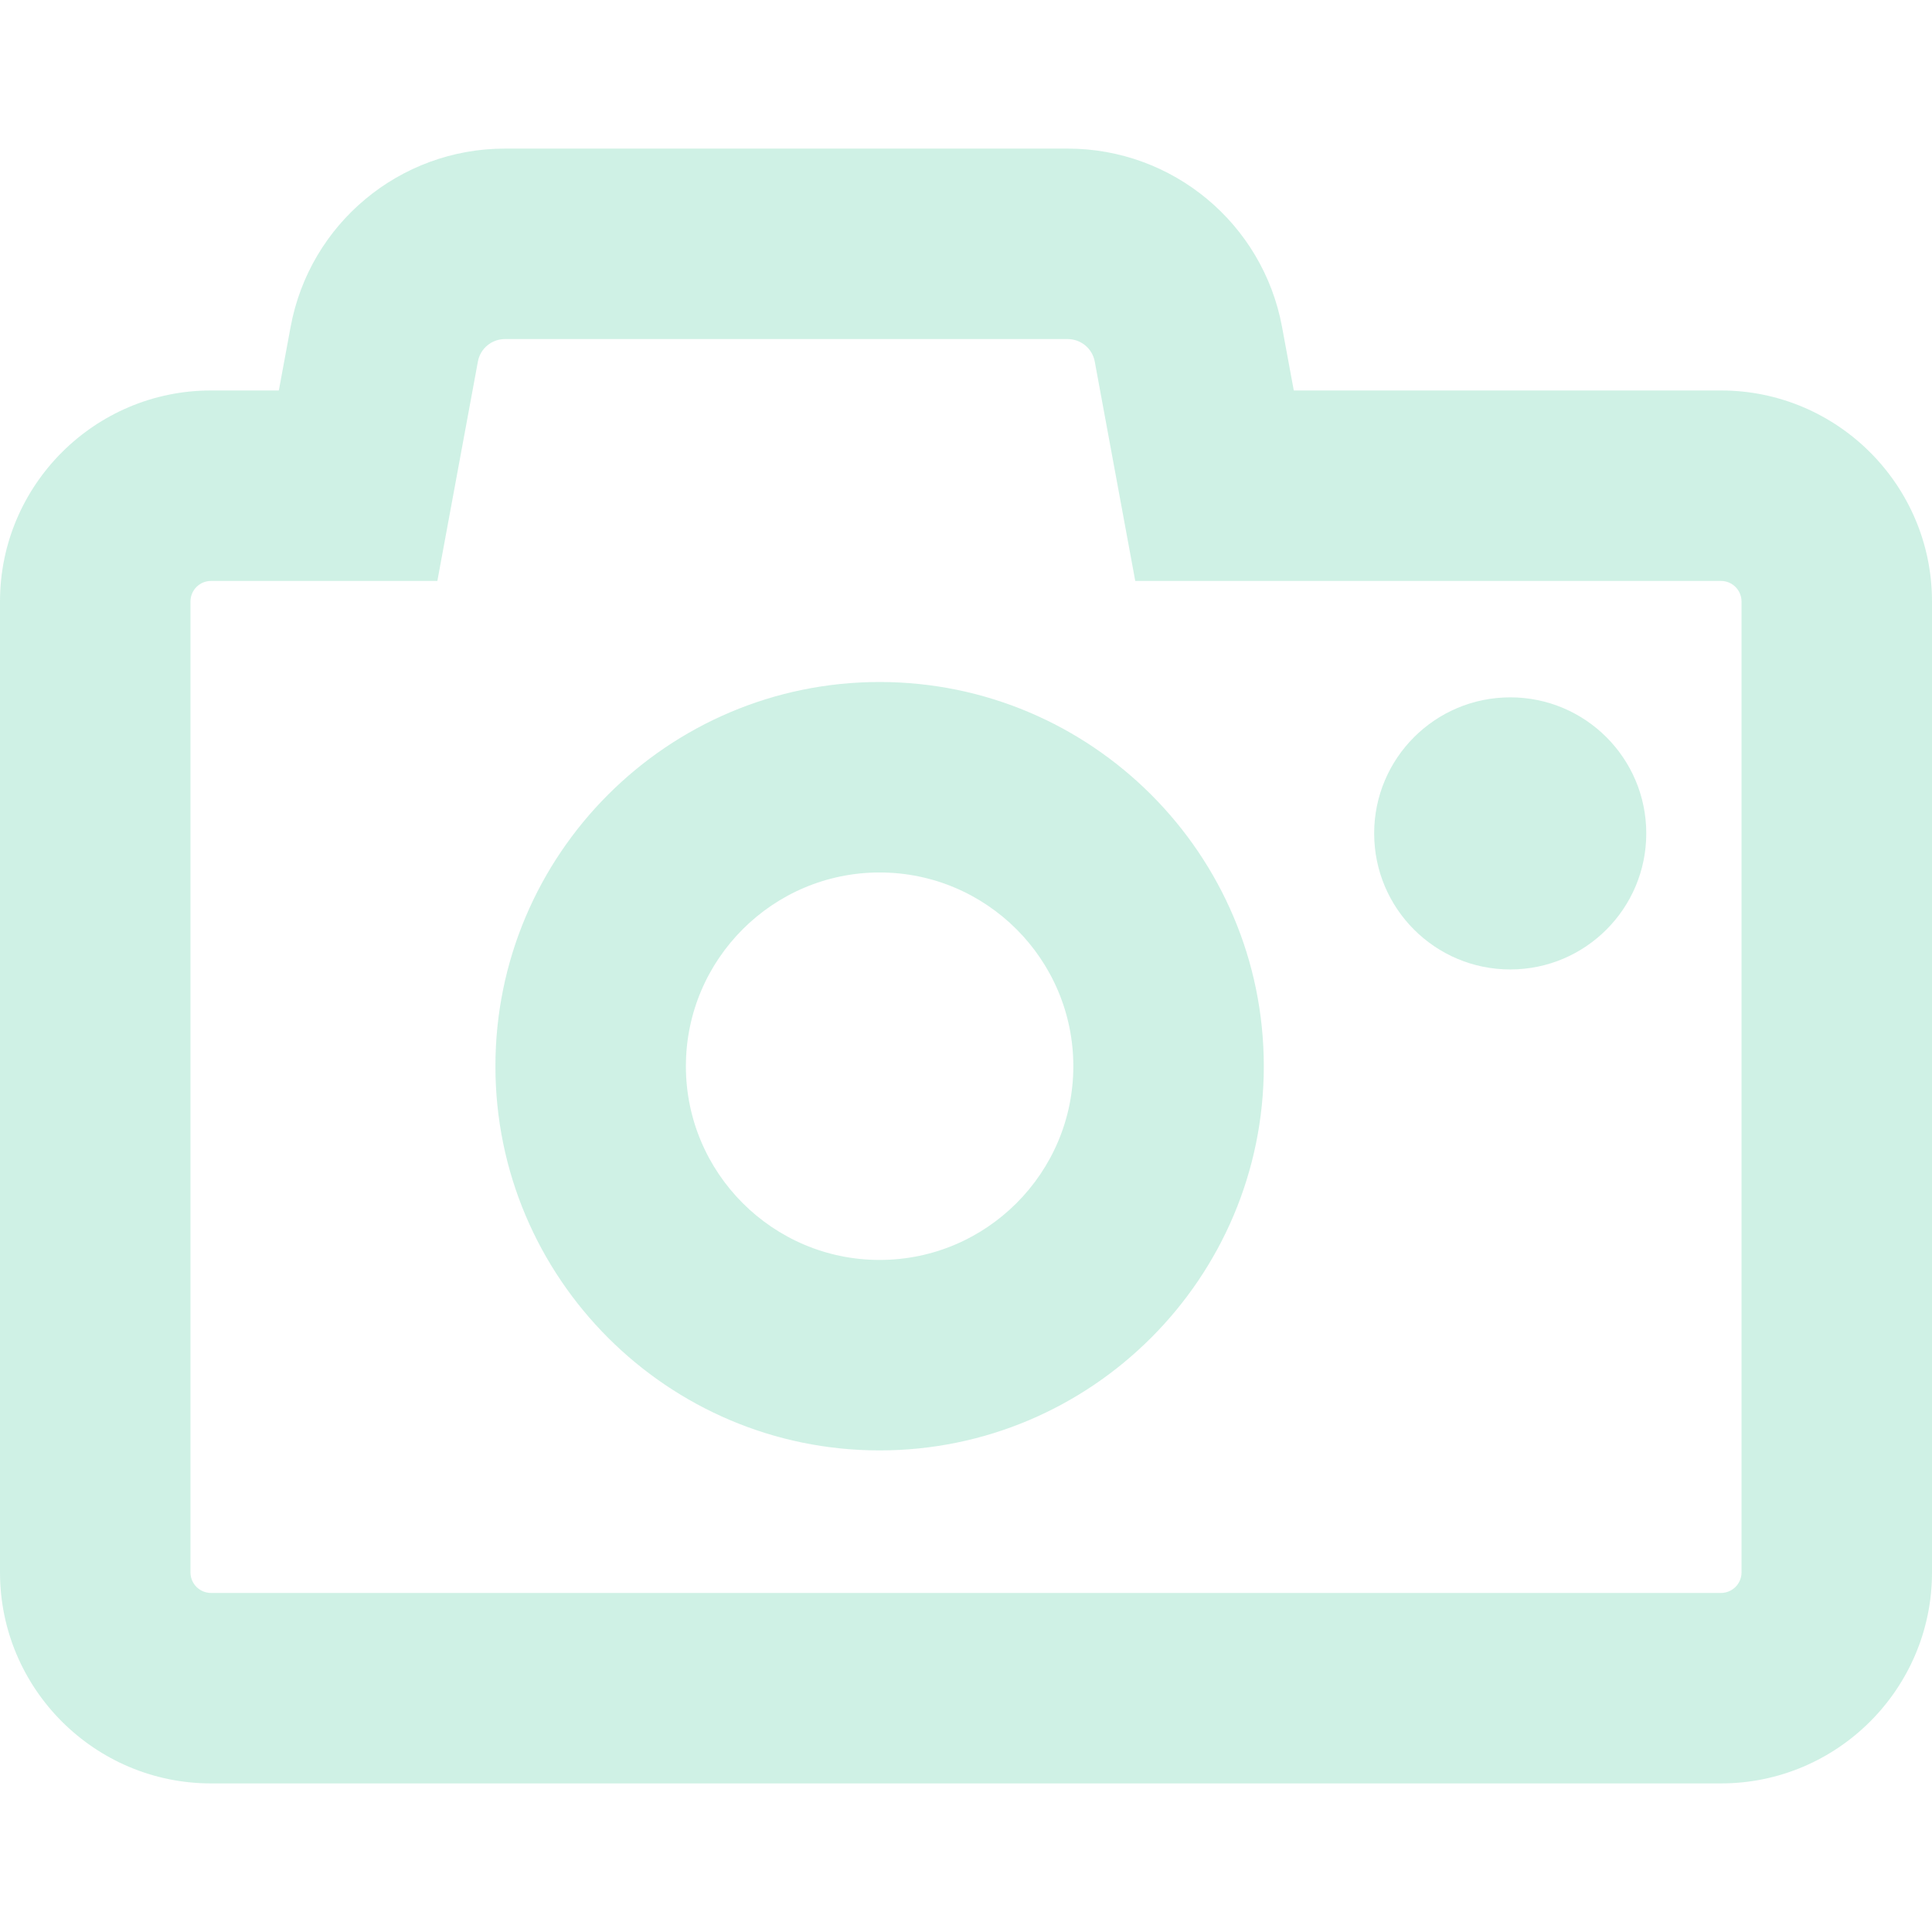
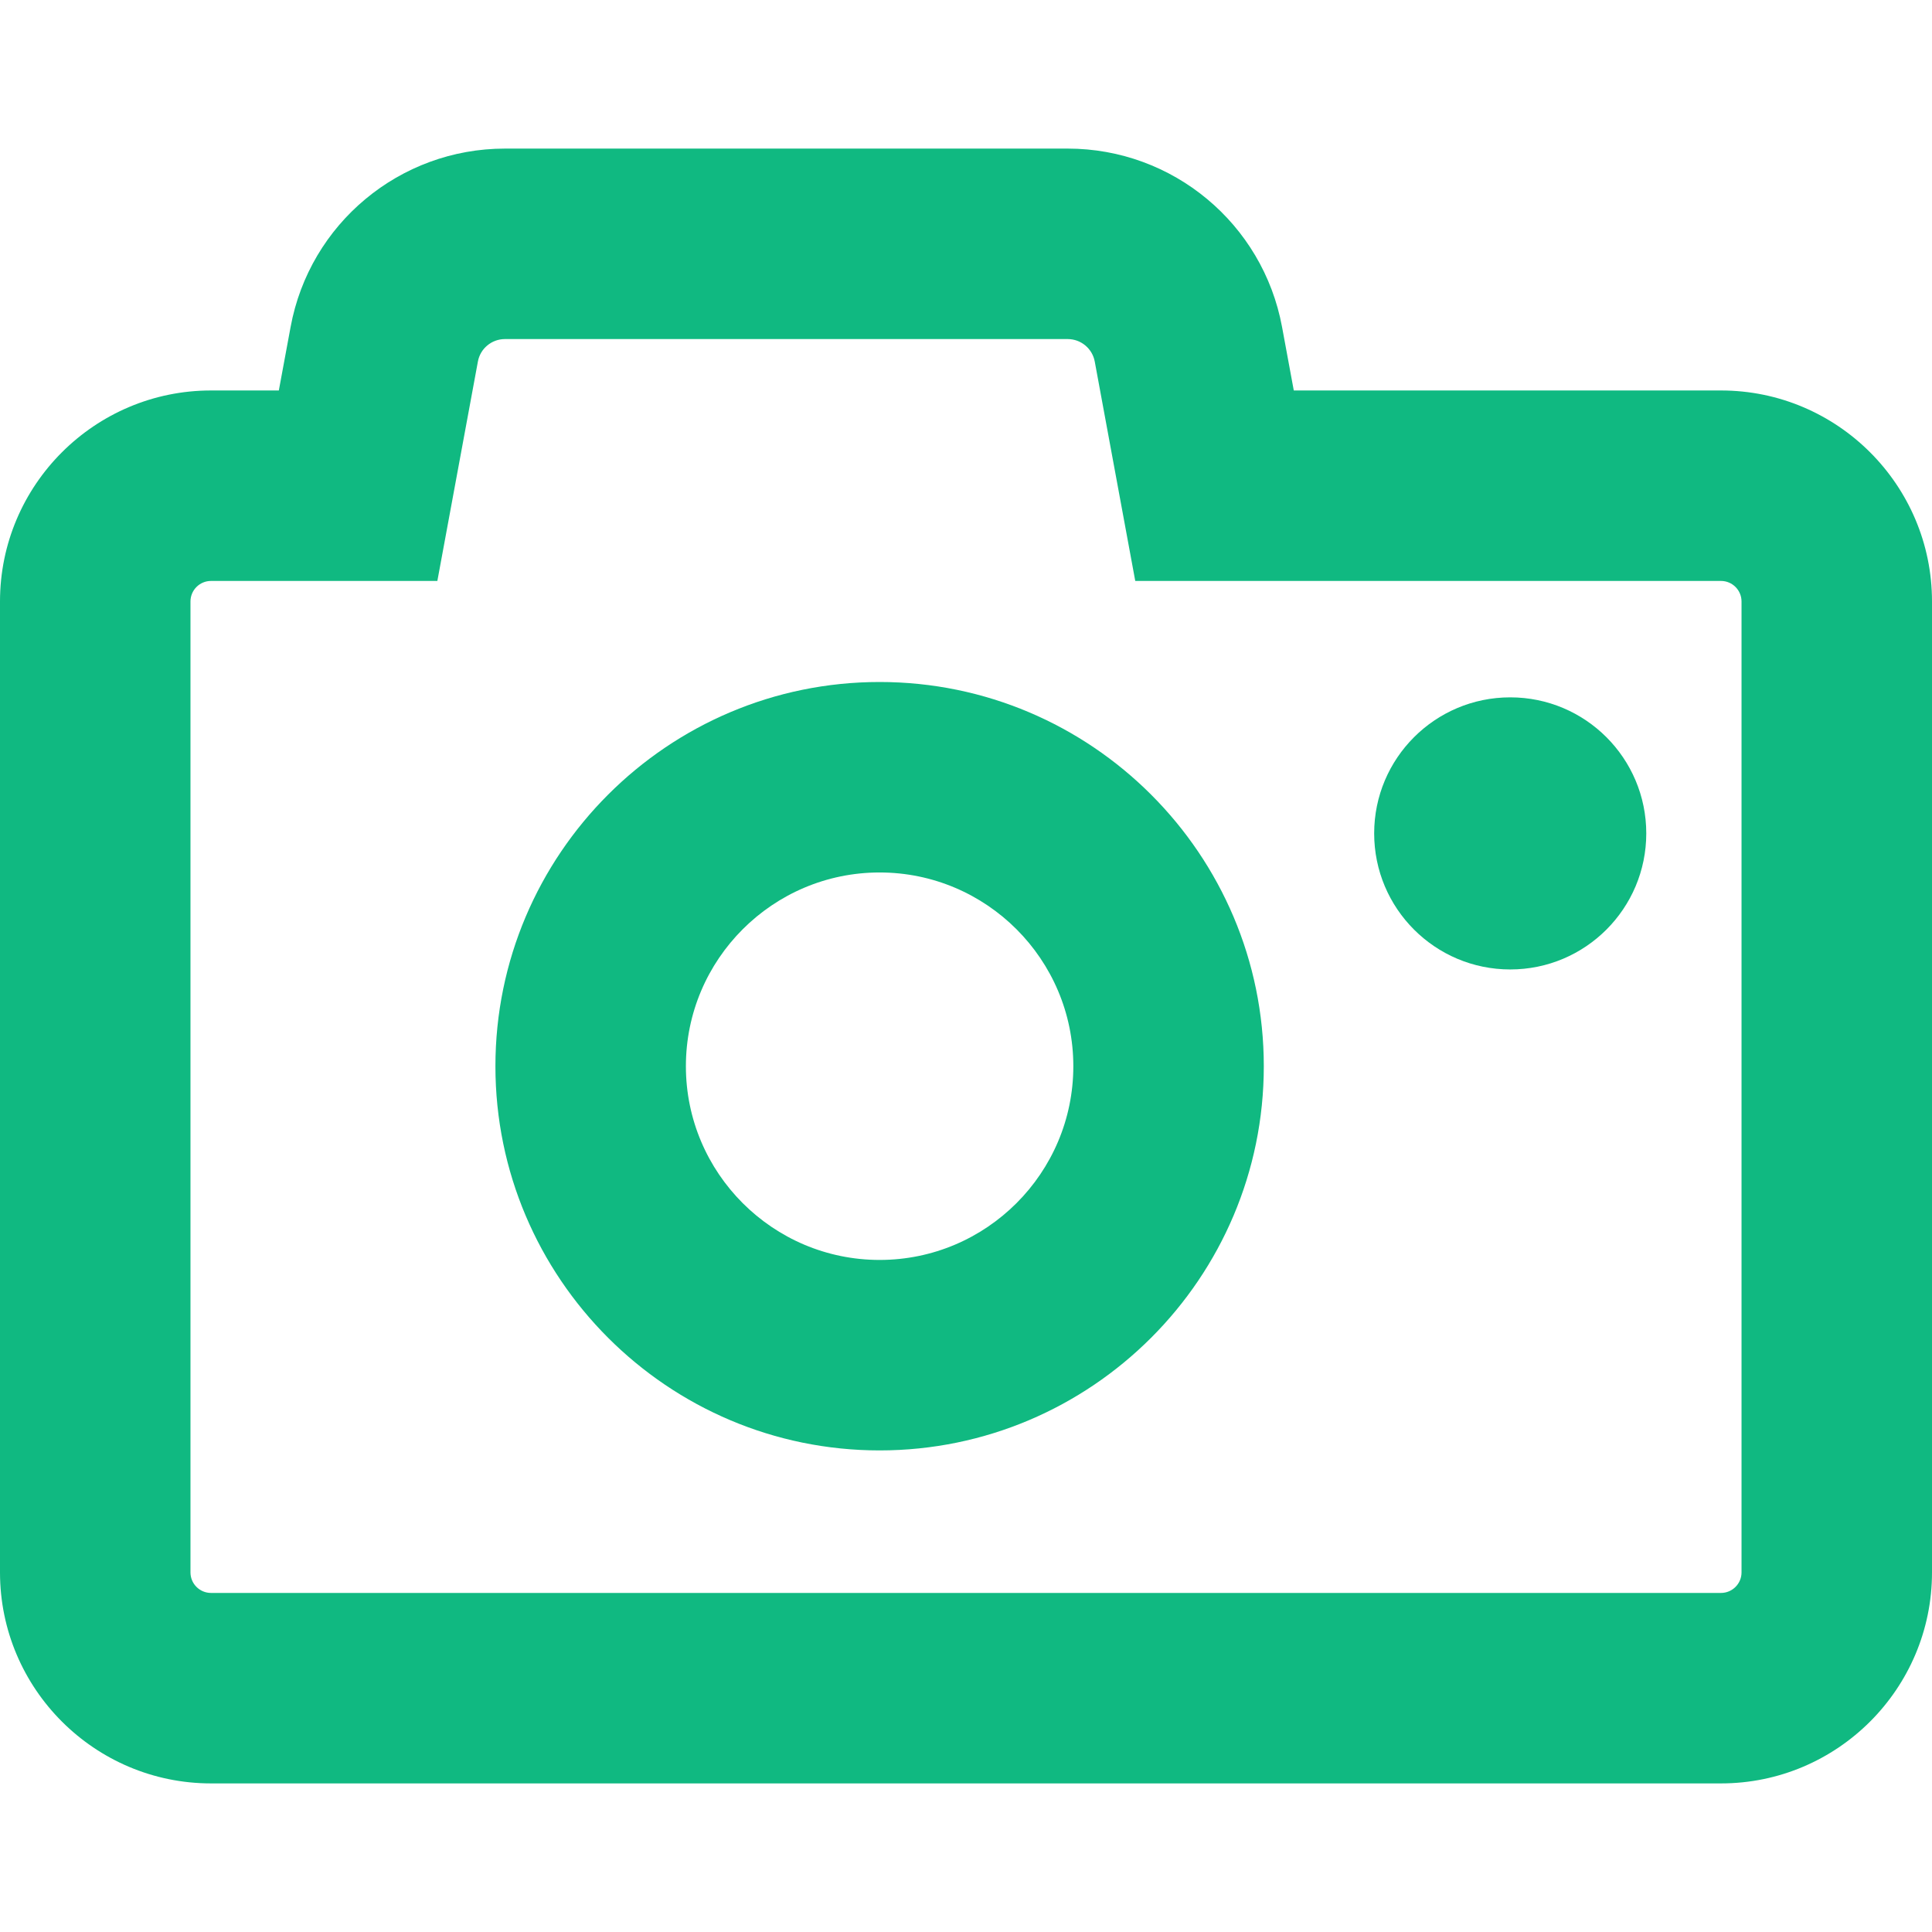
<svg xmlns="http://www.w3.org/2000/svg" width="56" height="56" viewBox="0 0 56 56" fill="none">
-   <path d="M43.775 20.213C41.597 20.213 39.831 21.979 39.831 24.156C39.831 26.334 41.597 28.1 43.775 28.1C45.953 28.1 47.718 26.334 47.718 24.156C47.718 21.979 45.953 20.213 43.775 20.213Z" fill="#10B981" fill-opacity="0.2" />
-   <path d="M49.884 11.318H37.501L37.161 9.478C36.607 6.482 33.994 4.307 30.948 4.307H14.636C11.588 4.307 8.975 6.482 8.423 9.478L8.082 11.318H6.116C2.744 11.318 0 14.061 0 17.434V45.578C0 48.949 2.744 51.693 6.116 51.693H49.884C53.256 51.693 56 48.949 56 45.578V17.434C56 14.061 53.256 11.318 49.884 11.318ZM50.479 45.578C50.479 45.905 50.212 46.172 49.884 46.172H6.116C5.787 46.172 5.521 45.905 5.521 45.578V17.434C5.521 17.106 5.787 16.839 6.116 16.839H12.677L13.852 10.48C13.921 10.102 14.251 9.828 14.636 9.828H30.948C31.332 9.828 31.662 10.103 31.732 10.48L32.906 16.839H49.884C50.212 16.839 50.479 17.106 50.479 17.434V45.578Z" fill="#10B981" fill-opacity="0.2" />
-   <path d="M25.496 19.768C19.355 19.768 14.36 24.764 14.36 30.905C14.36 37.045 19.355 42.041 25.496 42.041C31.636 42.041 36.632 37.045 36.632 30.905C36.632 24.764 31.636 19.768 25.496 19.768ZM25.496 36.52C22.4 36.52 19.881 34 19.881 30.905C19.881 27.808 22.4 25.289 25.496 25.289C28.592 25.289 31.111 27.808 31.111 30.905C31.111 34 28.592 36.52 25.496 36.52Z" fill="#10B981" fill-opacity="0.2" />
+   <path d="M43.775 20.213C41.597 20.213 39.831 21.979 39.831 24.156C39.831 26.334 41.597 28.1 43.775 28.1C45.953 28.1 47.718 26.334 47.718 24.156C47.718 21.979 45.953 20.213 43.775 20.213Z" fill="#10B981" />
+   <path d="M49.884 11.318H37.501L37.161 9.478C36.607 6.482 33.994 4.307 30.948 4.307H14.636C11.588 4.307 8.975 6.482 8.423 9.478L8.082 11.318H6.116C2.744 11.318 0 14.061 0 17.434V45.578C0 48.949 2.744 51.693 6.116 51.693H49.884C53.256 51.693 56 48.949 56 45.578V17.434C56 14.061 53.256 11.318 49.884 11.318ZM50.479 45.578C50.479 45.905 50.212 46.172 49.884 46.172H6.116C5.787 46.172 5.521 45.905 5.521 45.578V17.434C5.521 17.106 5.787 16.839 6.116 16.839H12.677L13.852 10.48C13.921 10.102 14.251 9.828 14.636 9.828H30.948C31.332 9.828 31.662 10.103 31.732 10.48L32.906 16.839H49.884C50.212 16.839 50.479 17.106 50.479 17.434V45.578Z" fill="#10B981" />
+   <path d="M25.496 19.768C19.355 19.768 14.36 24.764 14.36 30.905C14.36 37.045 19.355 42.041 25.496 42.041C31.636 42.041 36.632 37.045 36.632 30.905C36.632 24.764 31.636 19.768 25.496 19.768ZM25.496 36.52C22.4 36.52 19.881 34 19.881 30.905C19.881 27.808 22.4 25.289 25.496 25.289C28.592 25.289 31.111 27.808 31.111 30.905C31.111 34 28.592 36.52 25.496 36.52Z" fill="#10B981" />
</svg>
